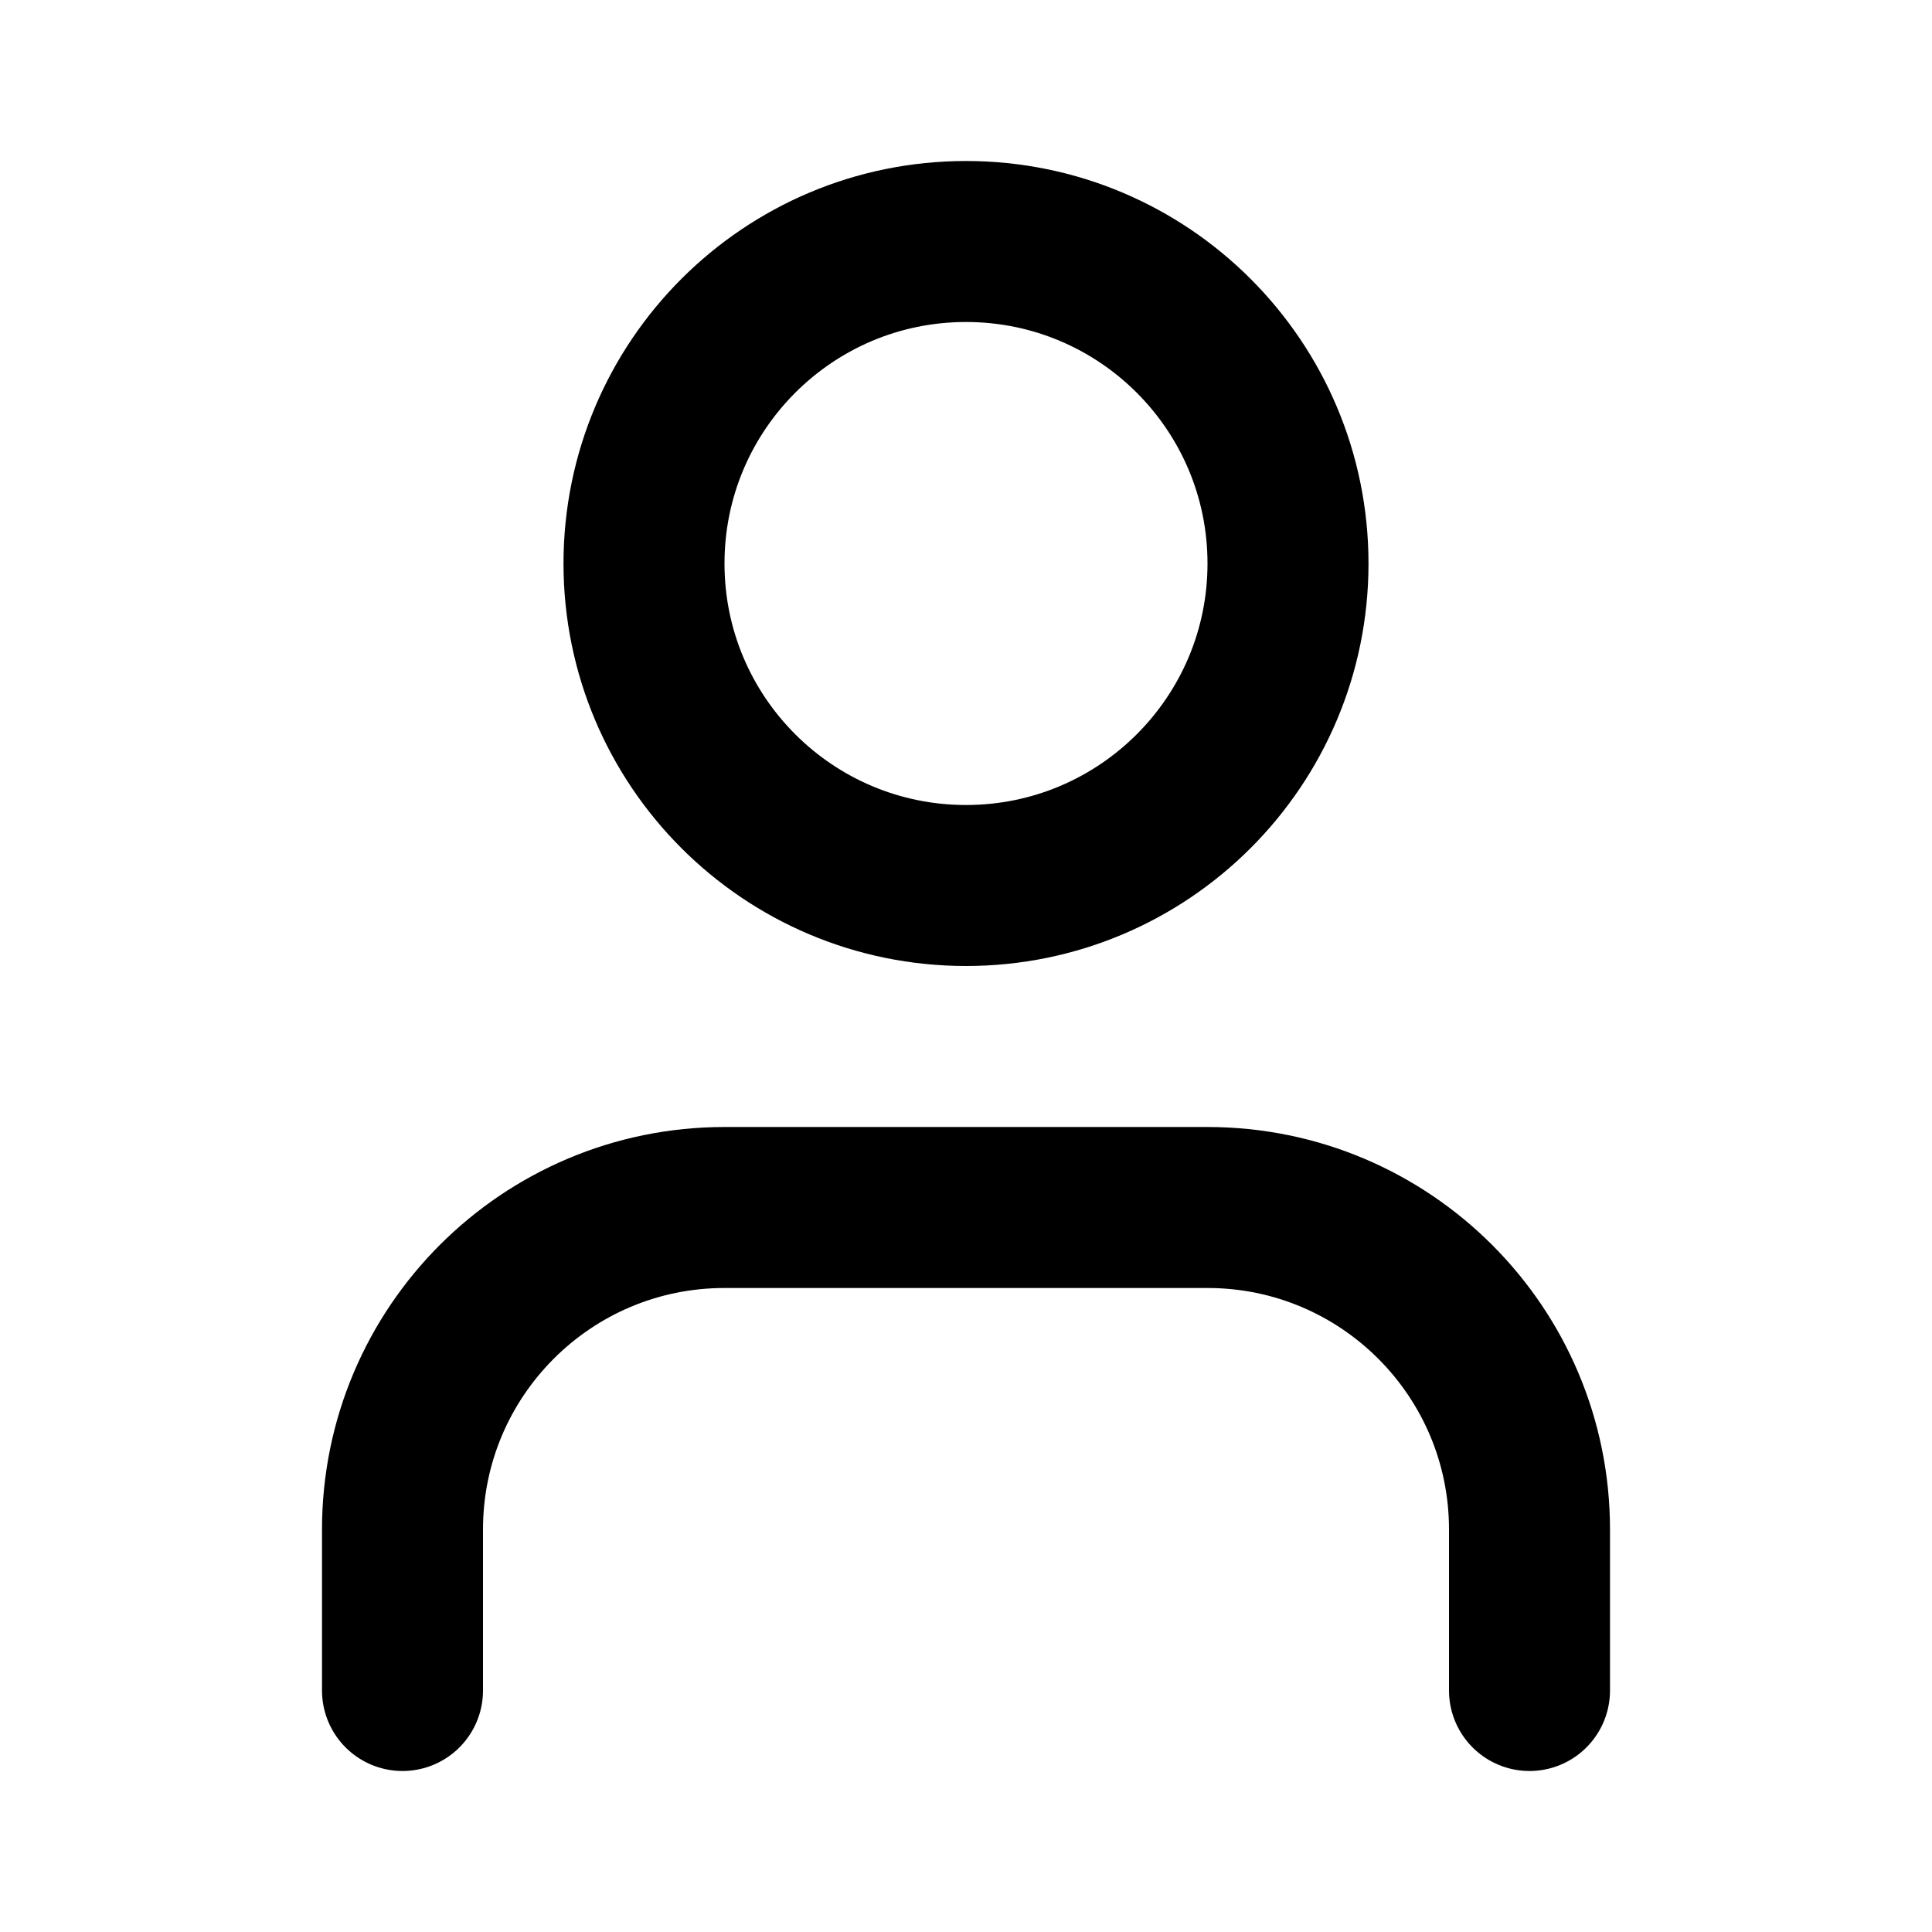
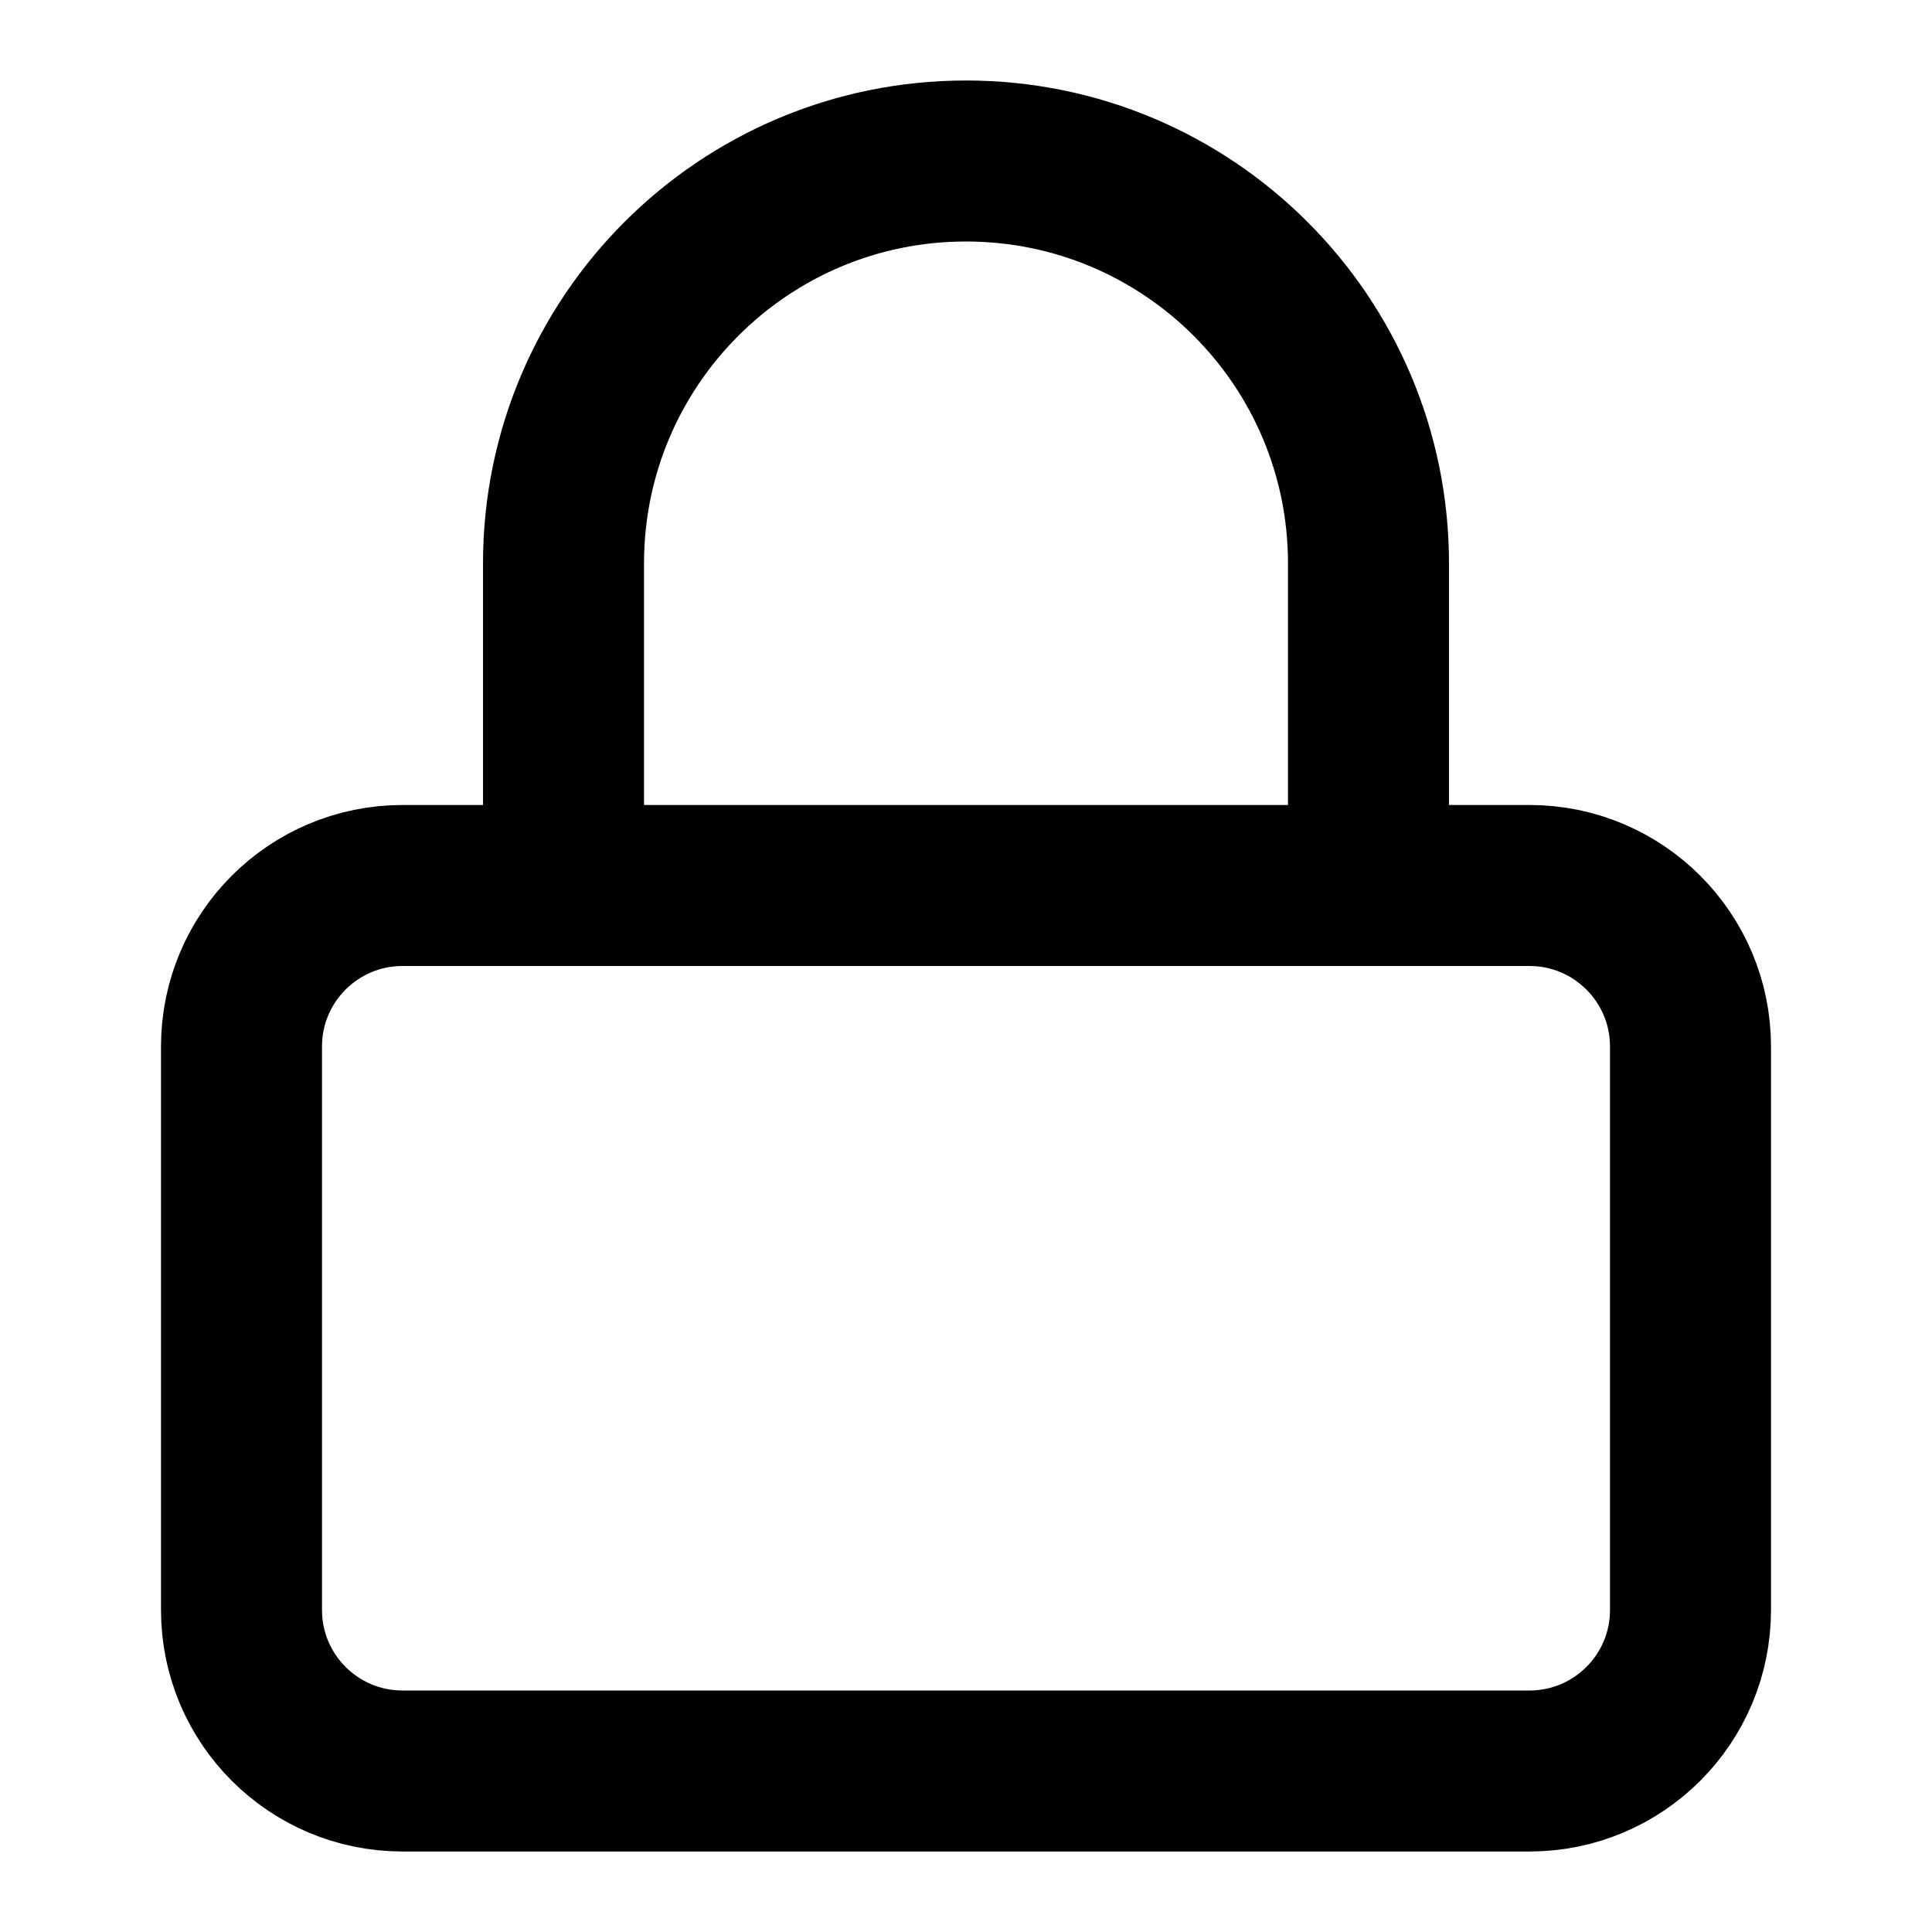
- <svg xmlns="http://www.w3.org/2000/svg" class="lucide lucide-user" width="24" height="24" viewBox="0 0 24 24" fill="none" stroke="currentColor" stroke-width="2" stroke-linecap="round" stroke-linejoin="round">
-   <path d="M19 21v-2a4 4 0 0 0-4-4H9a4 4 0 0 0-4 4v2" />
-   <circle cx="12" cy="7" r="4" />
+ <svg xmlns="http://www.w3.org/2000/svg" class="lucide lucide-lock" width="24" height="24" viewBox="0 0 24 24" fill="none" stroke="currentColor" stroke-width="2" stroke-linecap="round" stroke-linejoin="round">
+   <rect width="18" height="11" x="3" y="11" rx="2" ry="2" />
+   <path d="M7 11V7a5 5 0 0 1 10 0v4" />
</svg>
